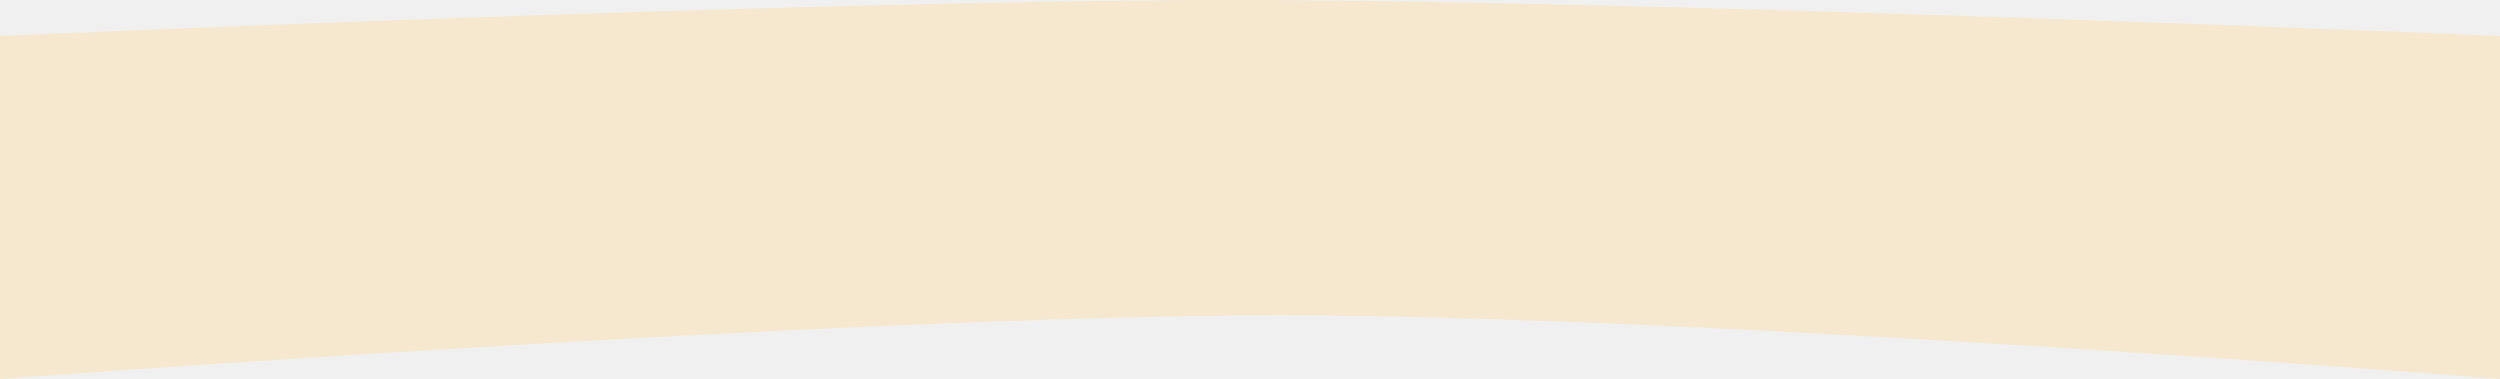
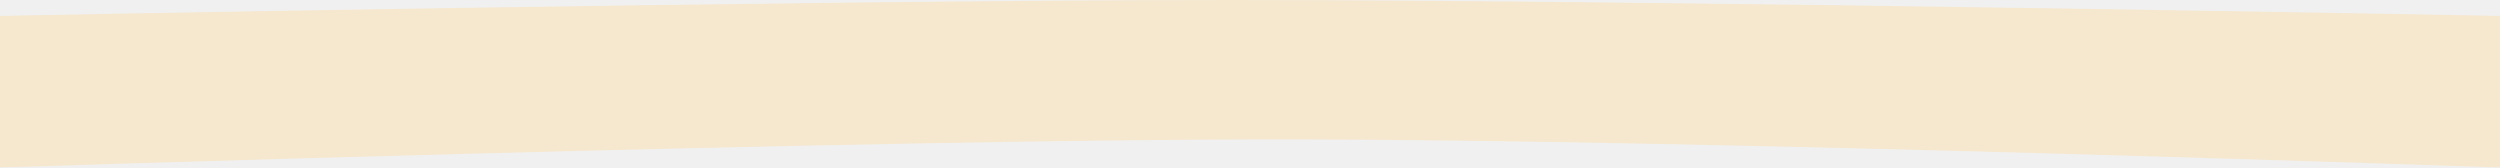
- <svg xmlns="http://www.w3.org/2000/svg" width="442" height="67" viewBox="0 0 442 67" fill="none">
-   <path opacity="0.402" fill-rule="evenodd" clip-rule="evenodd" d="M0 6.358C0 6.358 142.8 0 217.6 0C292.4 0 442 6.358 442 6.358V67C442 67 301.467 55.752 226.1 55.752C150.733 55.752 0 67 0 67V6.358Z" fill="#FFDB9C" />
+ <svg xmlns="http://www.w3.org/2000/svg" width="1000" height="67" viewBox="0 0 1000 67" fill="none">
+   <g clip-path="url(#clip0_1_2)">
+     <path opacity="0.402" fill-rule="evenodd" clip-rule="evenodd" d="M0 6.358C0 6.358 323.077 0 492.308 0C661.539 0 1000 6.358 1000 6.358V67C1000 67 682.052 55.752 511.538 55.752C341.025 55.752 0 67 0 67V6.358Z" fill="#FFDB9C" />
+   </g>
+   <defs>
+     <clipPath id="clip0_1_2">
+       <rect width="1000" height="67" fill="white" />
+     </clipPath>
+   </defs>
</svg>
